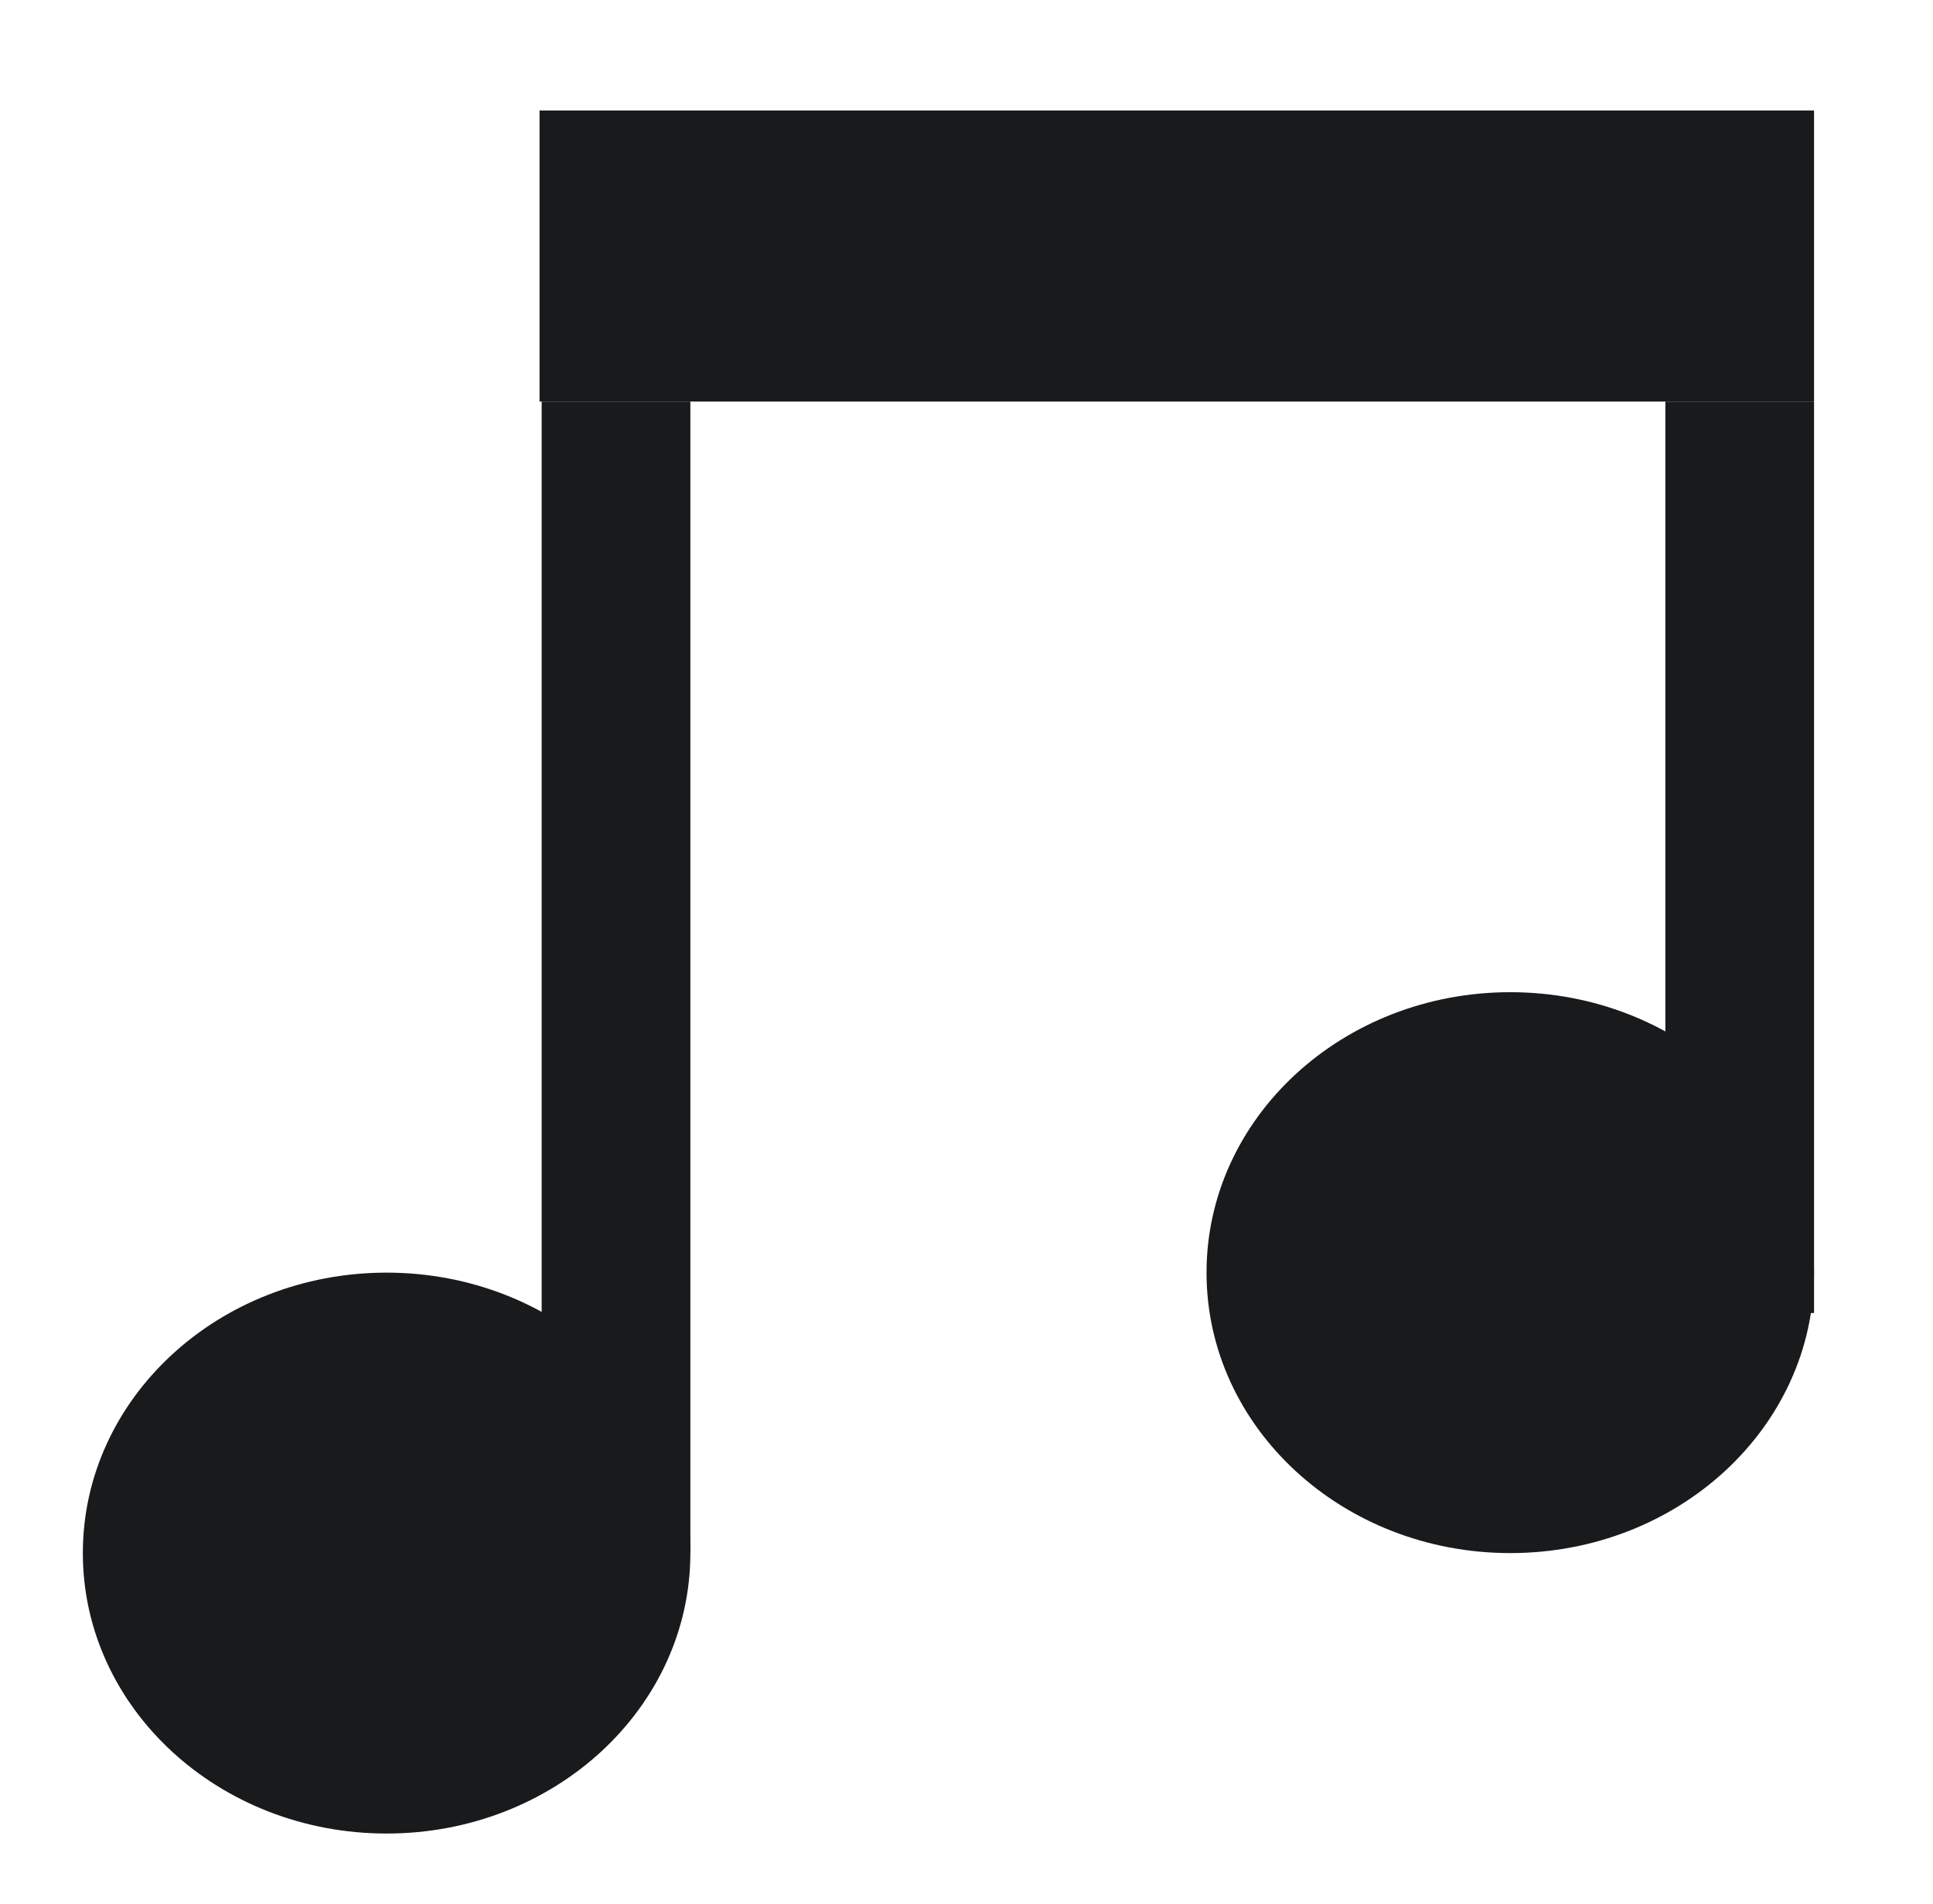
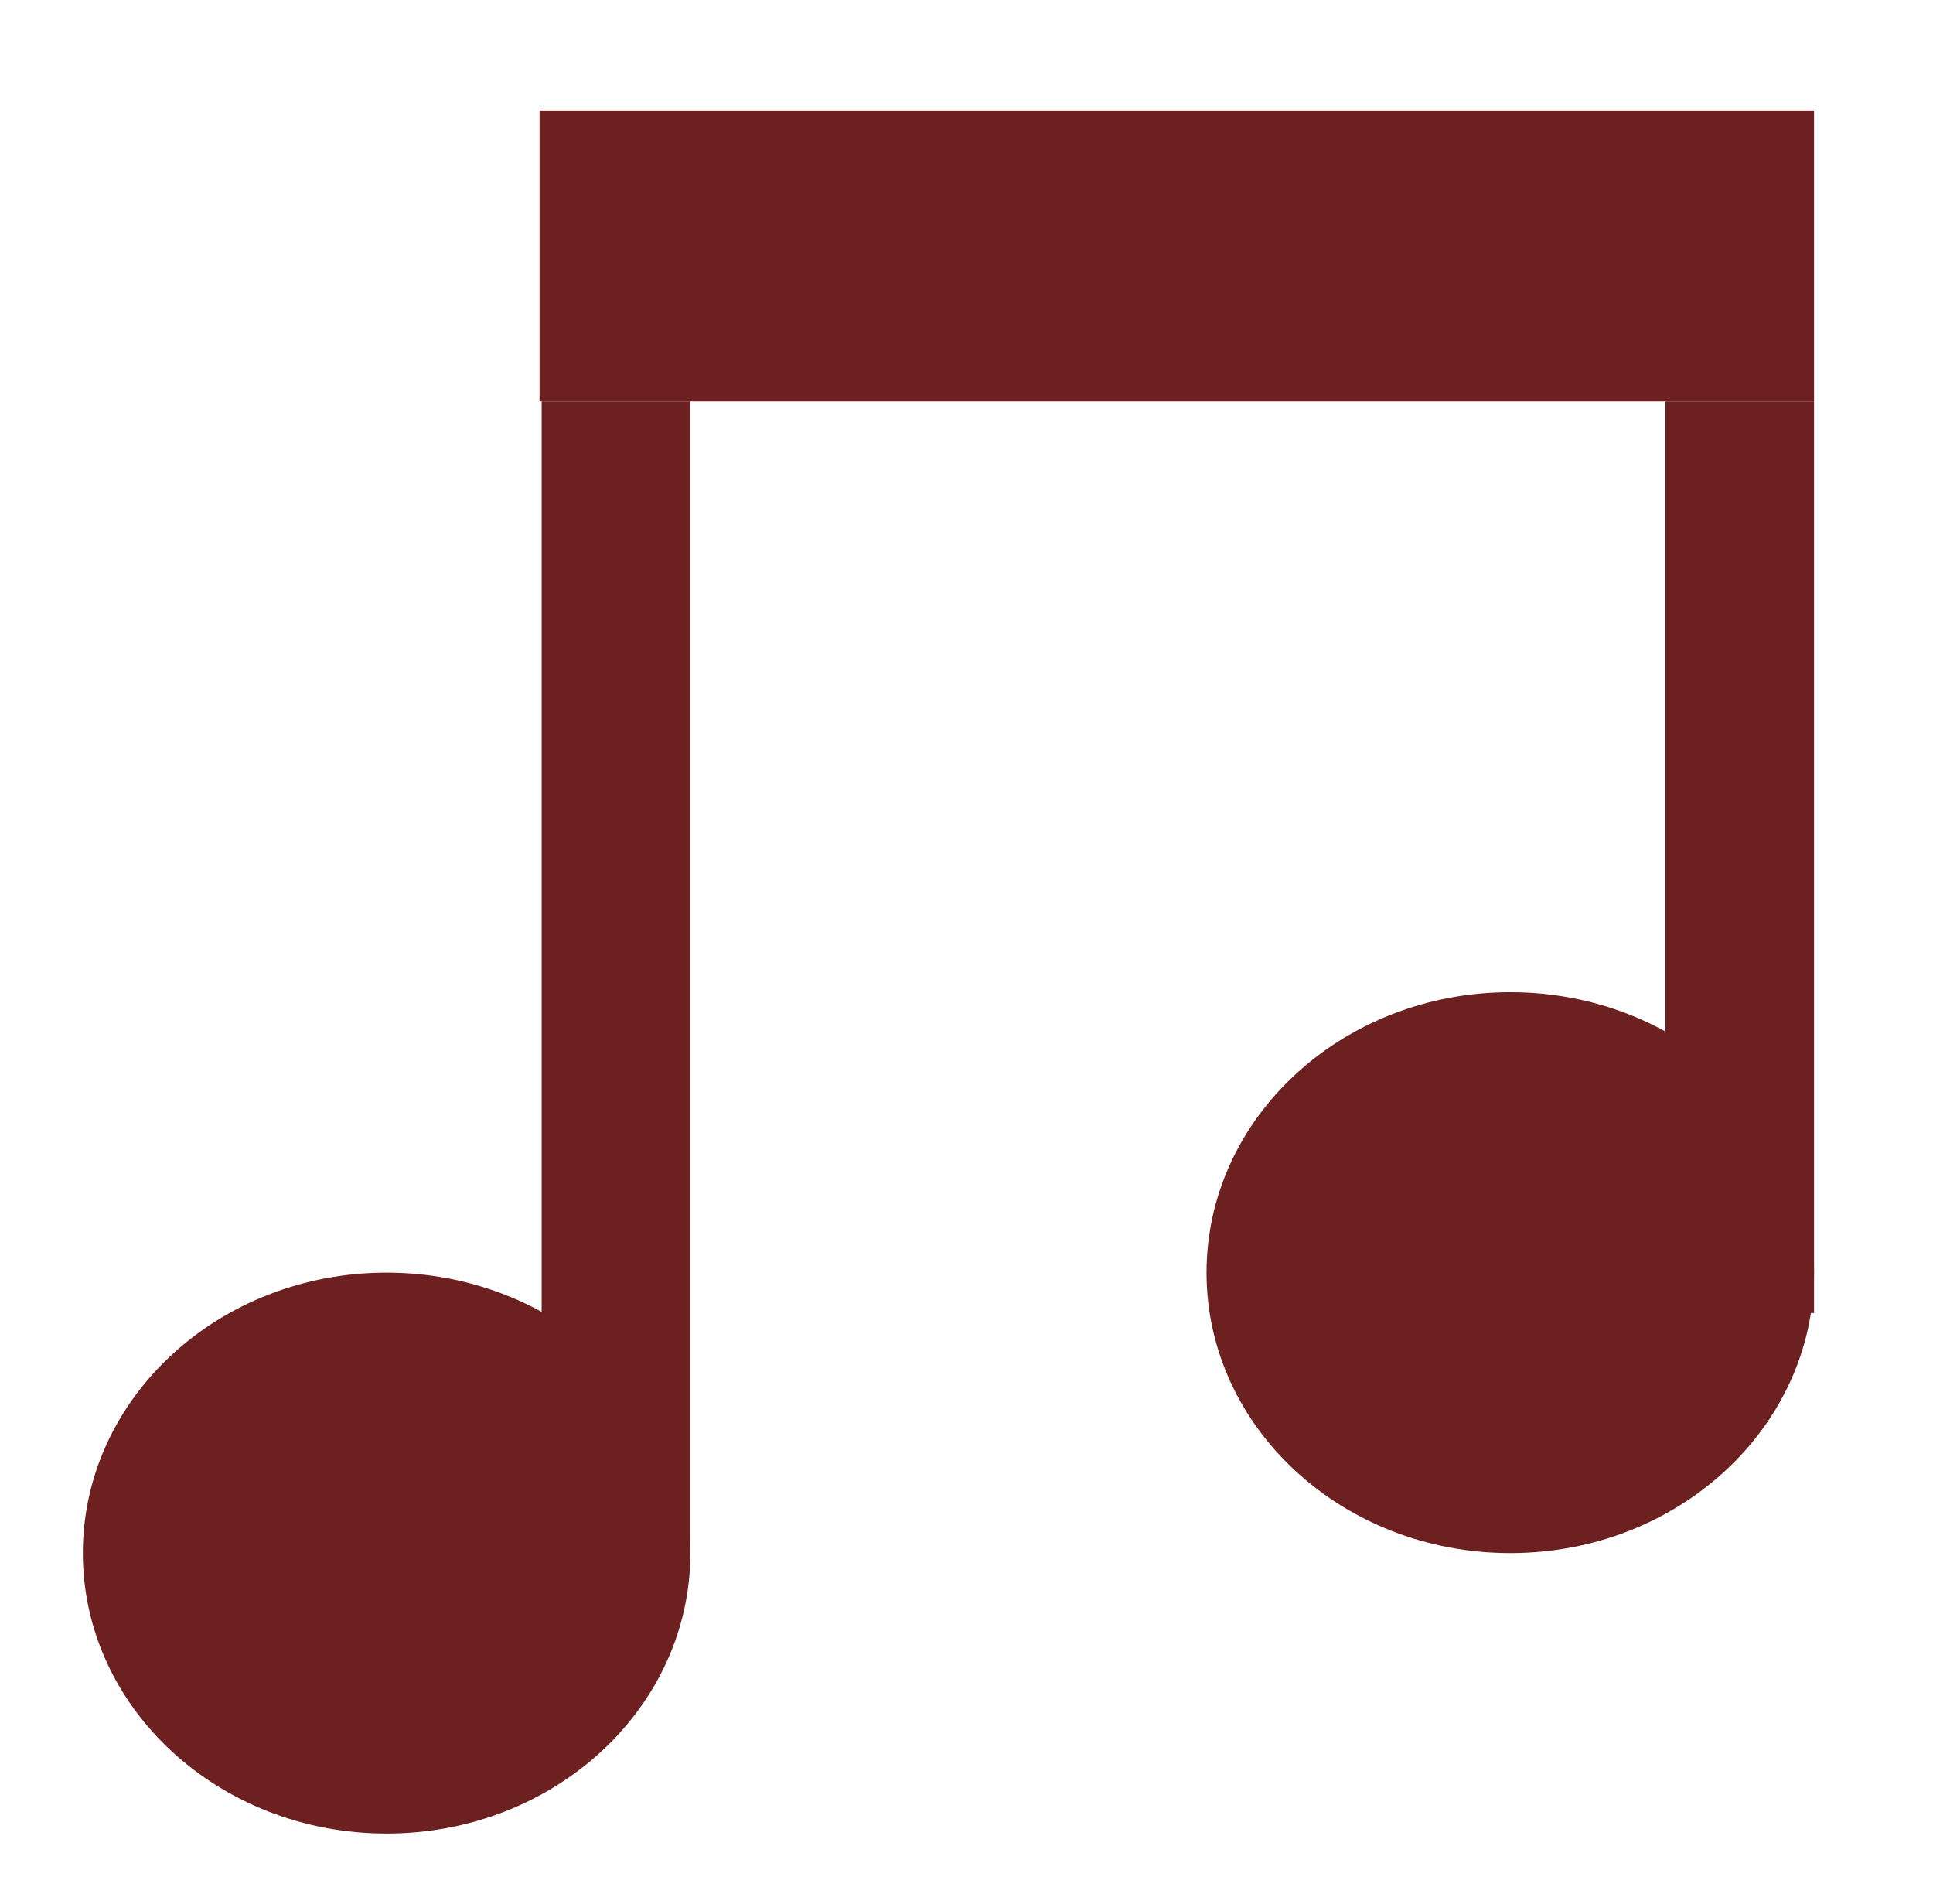
<svg xmlns="http://www.w3.org/2000/svg" version="1.1" id="Calque_1" x="0px" y="0px" viewBox="0 0 91 89.6" style="enable-background:new 0 0 91 89.6;" xml:space="preserve">
  <style type="text/css">
- 	.st0{fill:#191A1C;}
- 	.st1{fill:none;stroke:#191A1C;stroke-width:7;stroke-miterlimit:10;}
+ 	.st0{fill:#6D2020;}
+ 	.st1{fill:none;stroke:#6D2020;stroke-width:7;stroke-miterlimit:10;}
</style>
  <ellipse class="st0" cx="18.2" cy="73.1" rx="14.3" ry="13.2" />
  <ellipse class="st0" cx="71.1" cy="59.9" rx="14.3" ry="13.2" />
  <line class="st1" x1="29" y1="73.1" x2="29" y2="18.9" />
  <line class="st1" x1="81.9" y1="61.8" x2="81.9" y2="18.9" />
  <rect x="25.4" y="5.2" class="st0" width="60" height="13.7" />
-   <g>
- </g>
-   <g>
- </g>
-   <g>
- </g>
-   <g>
- </g>
-   <g>
- </g>
-   <g>
- </g>
</svg>
